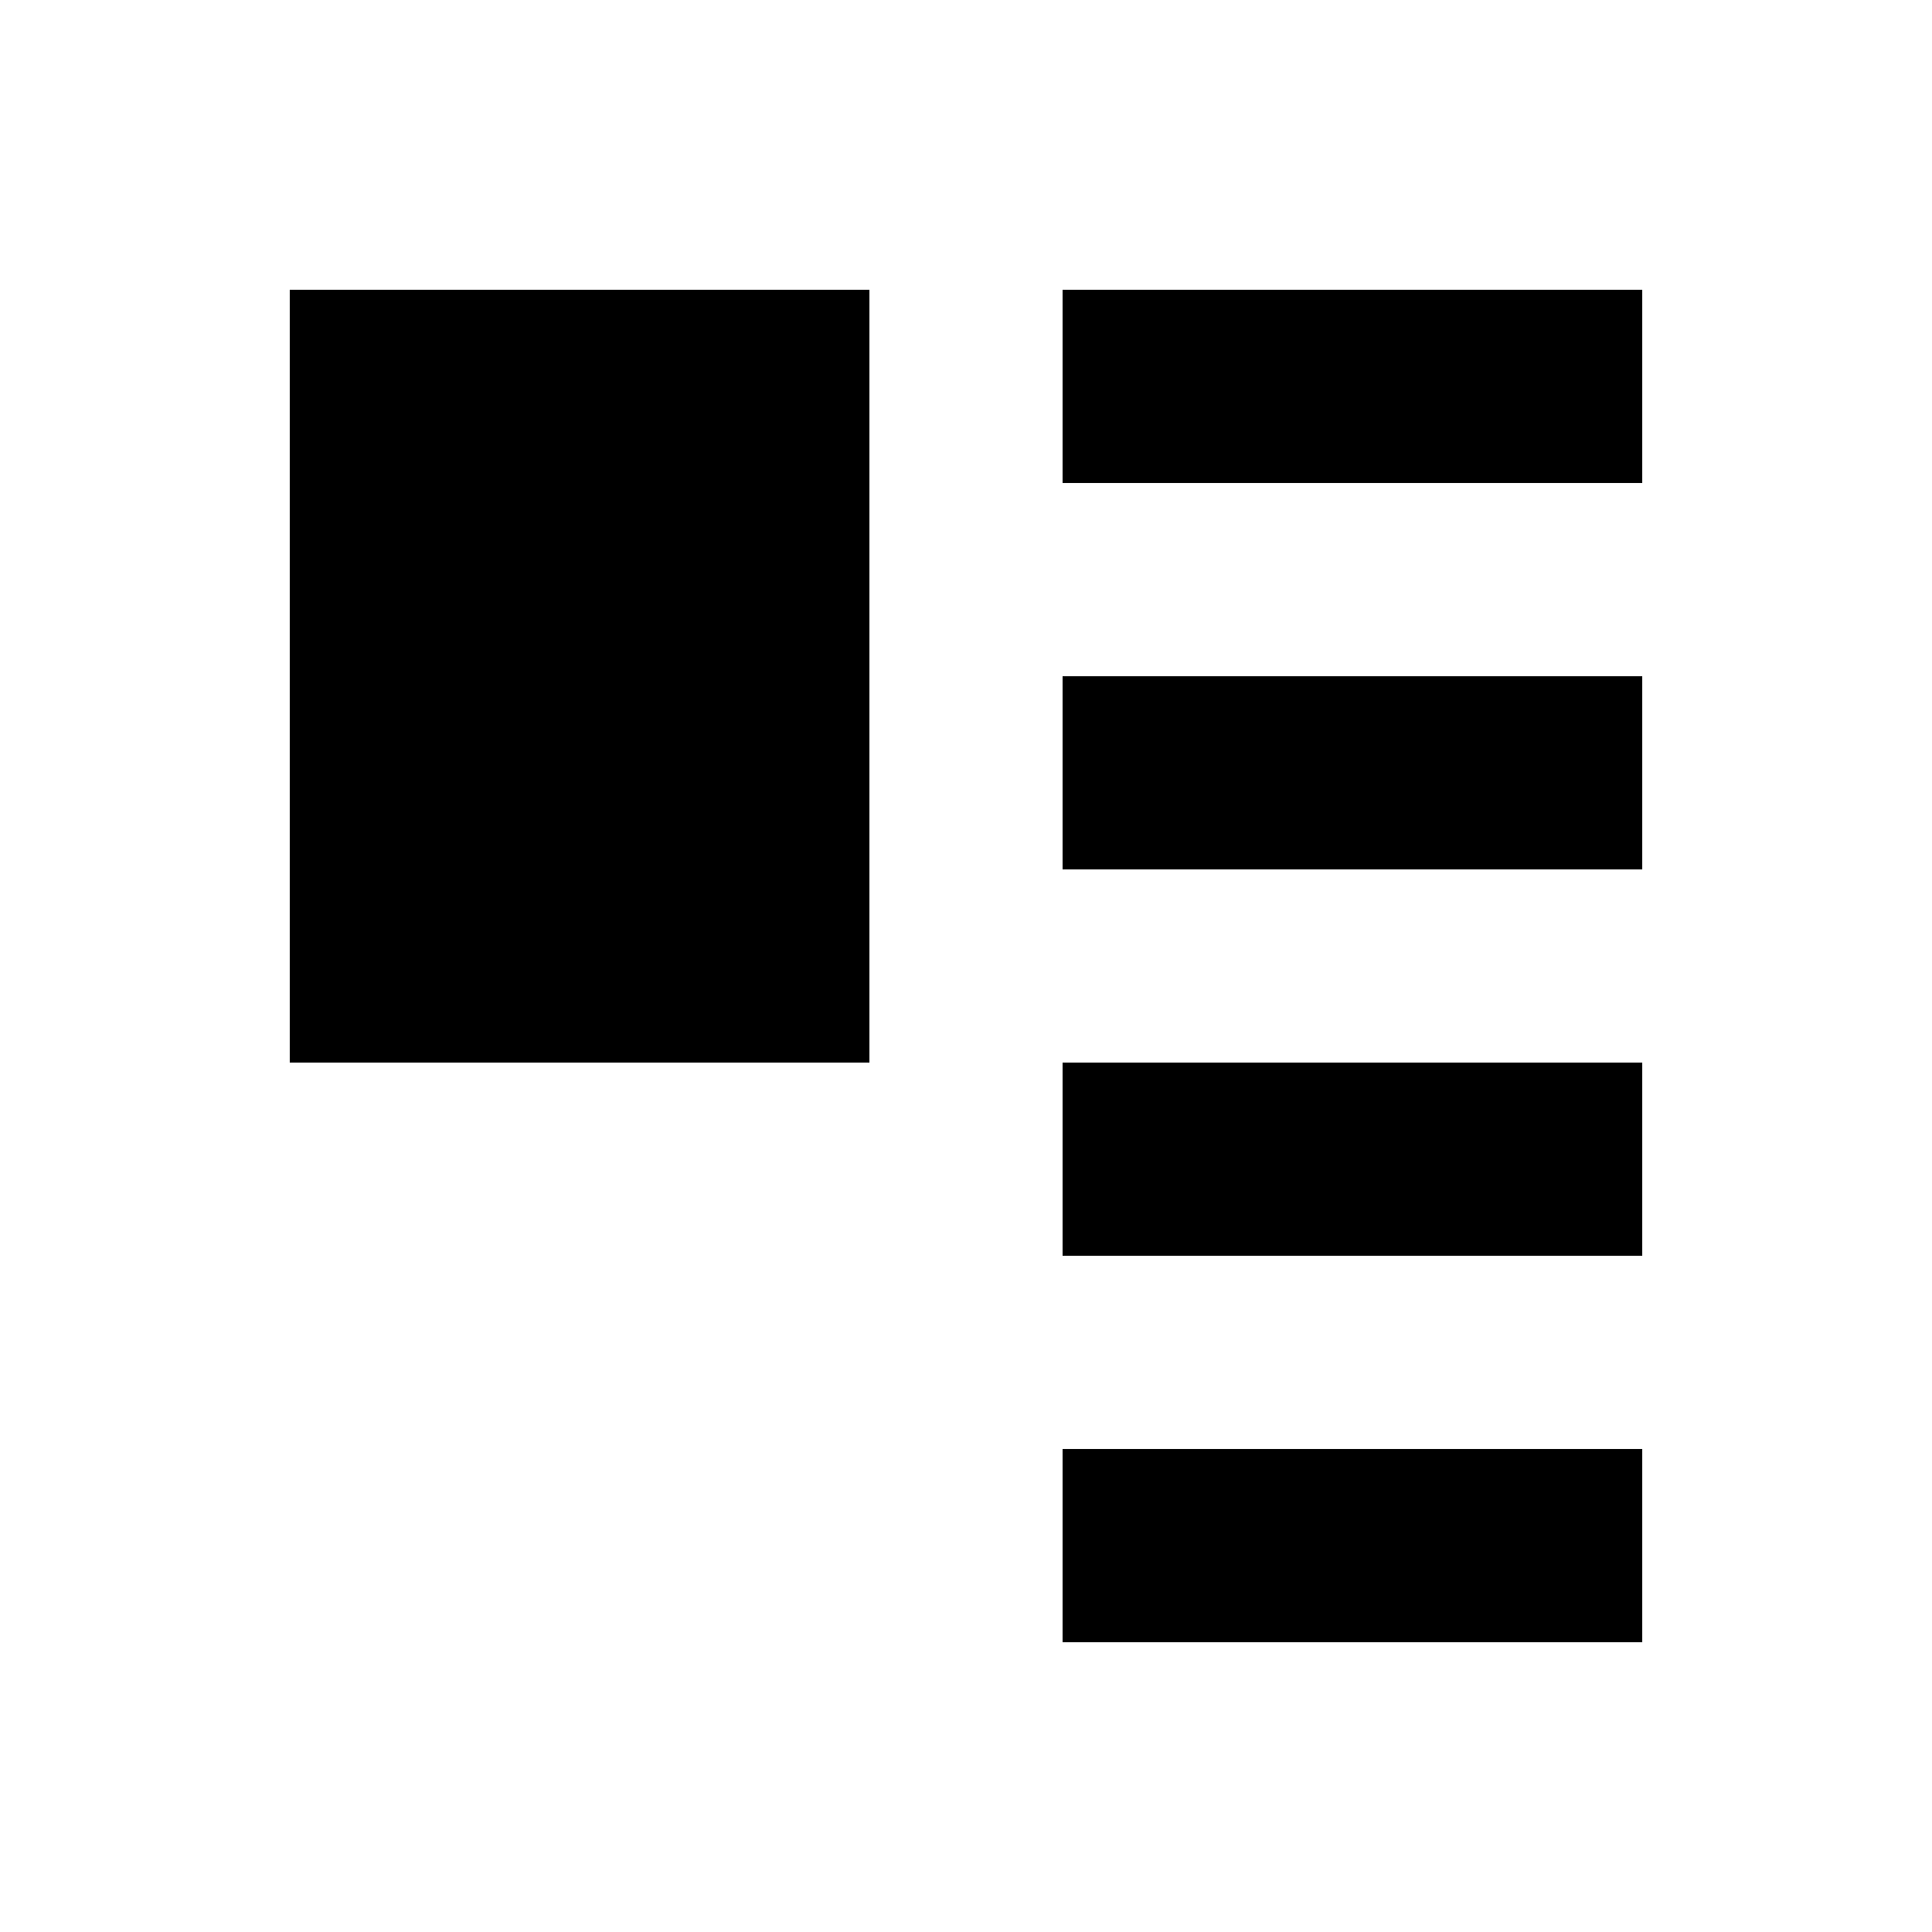
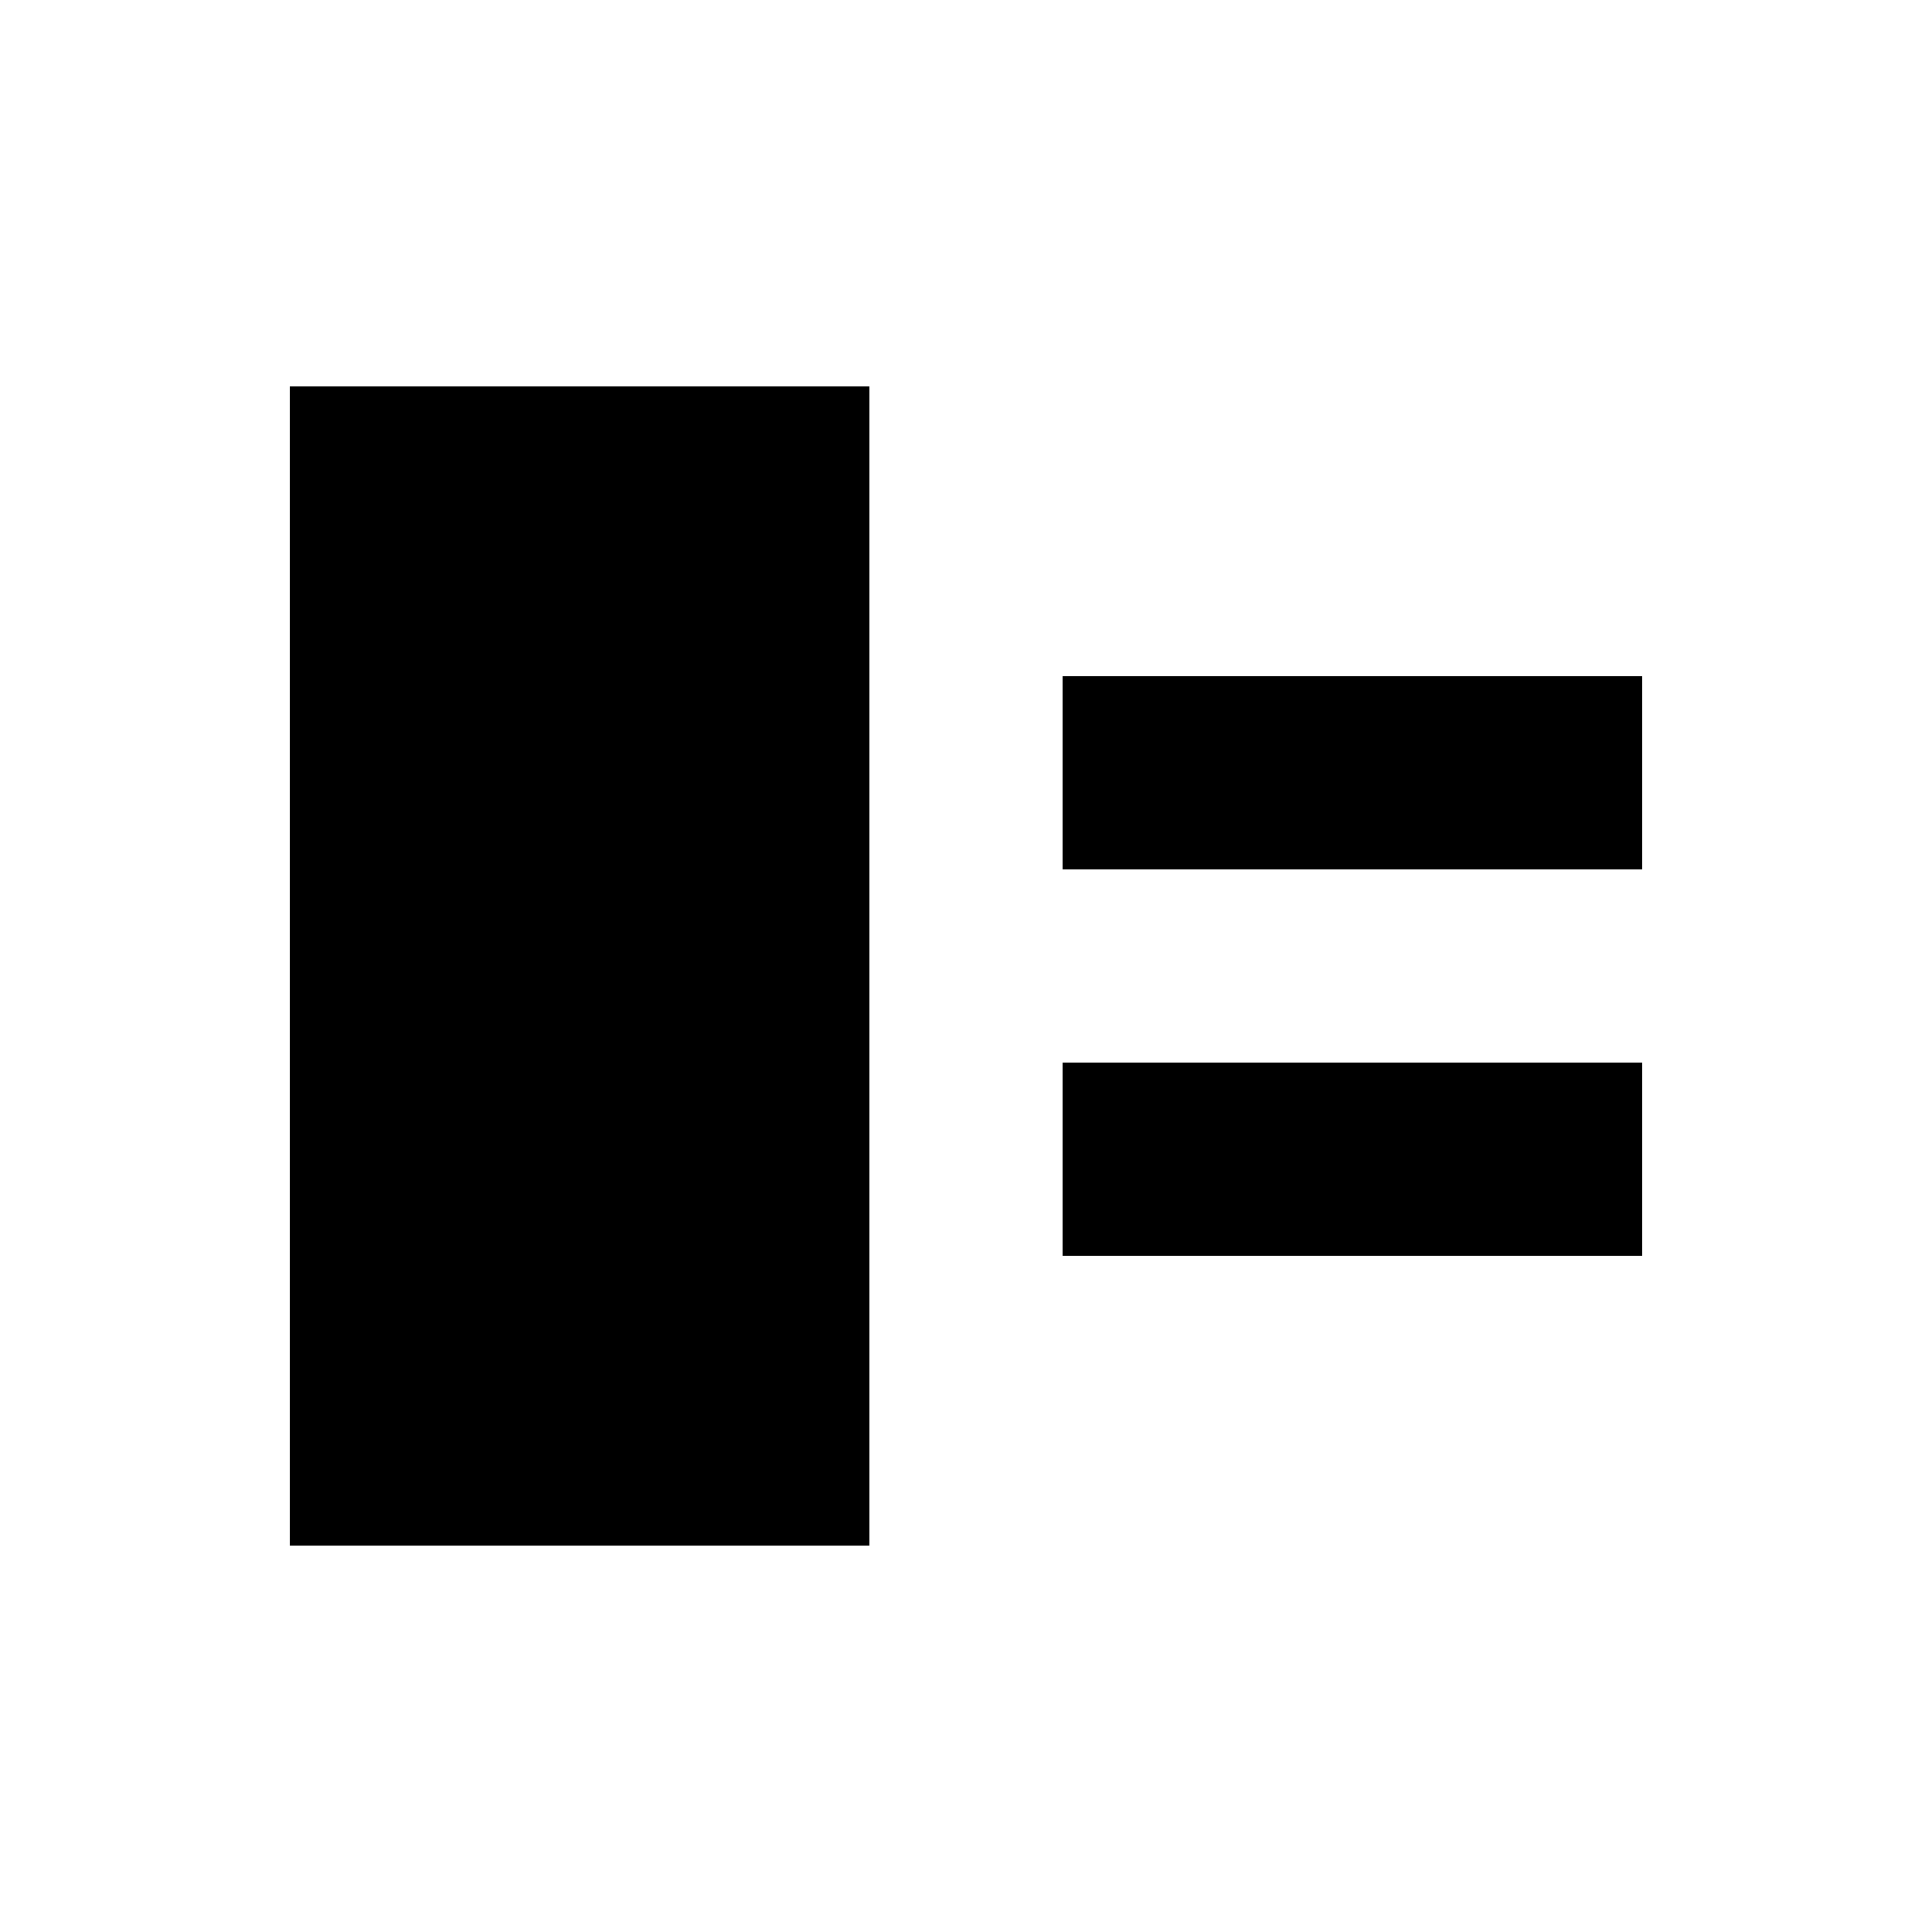
<svg xmlns="http://www.w3.org/2000/svg" version="1.1" id="Layer_1" x="0px" y="0px" viewBox="0 0 20 20" style="enable-background:new 0 0 20 20;" xml:space="preserve">
-   <path d="M11,5h6V3h-6V5z M9,11V3H3v8H9z M11,9h6V7h-6V9z M11,13h6v-2h-6V13z M11,17h6v-2h-6V17z" />
+   <path d="M9,16V4H3v12H9z M11,9h6V7h-6V9z M11,13h6v-2h-6V13z" />
</svg>
